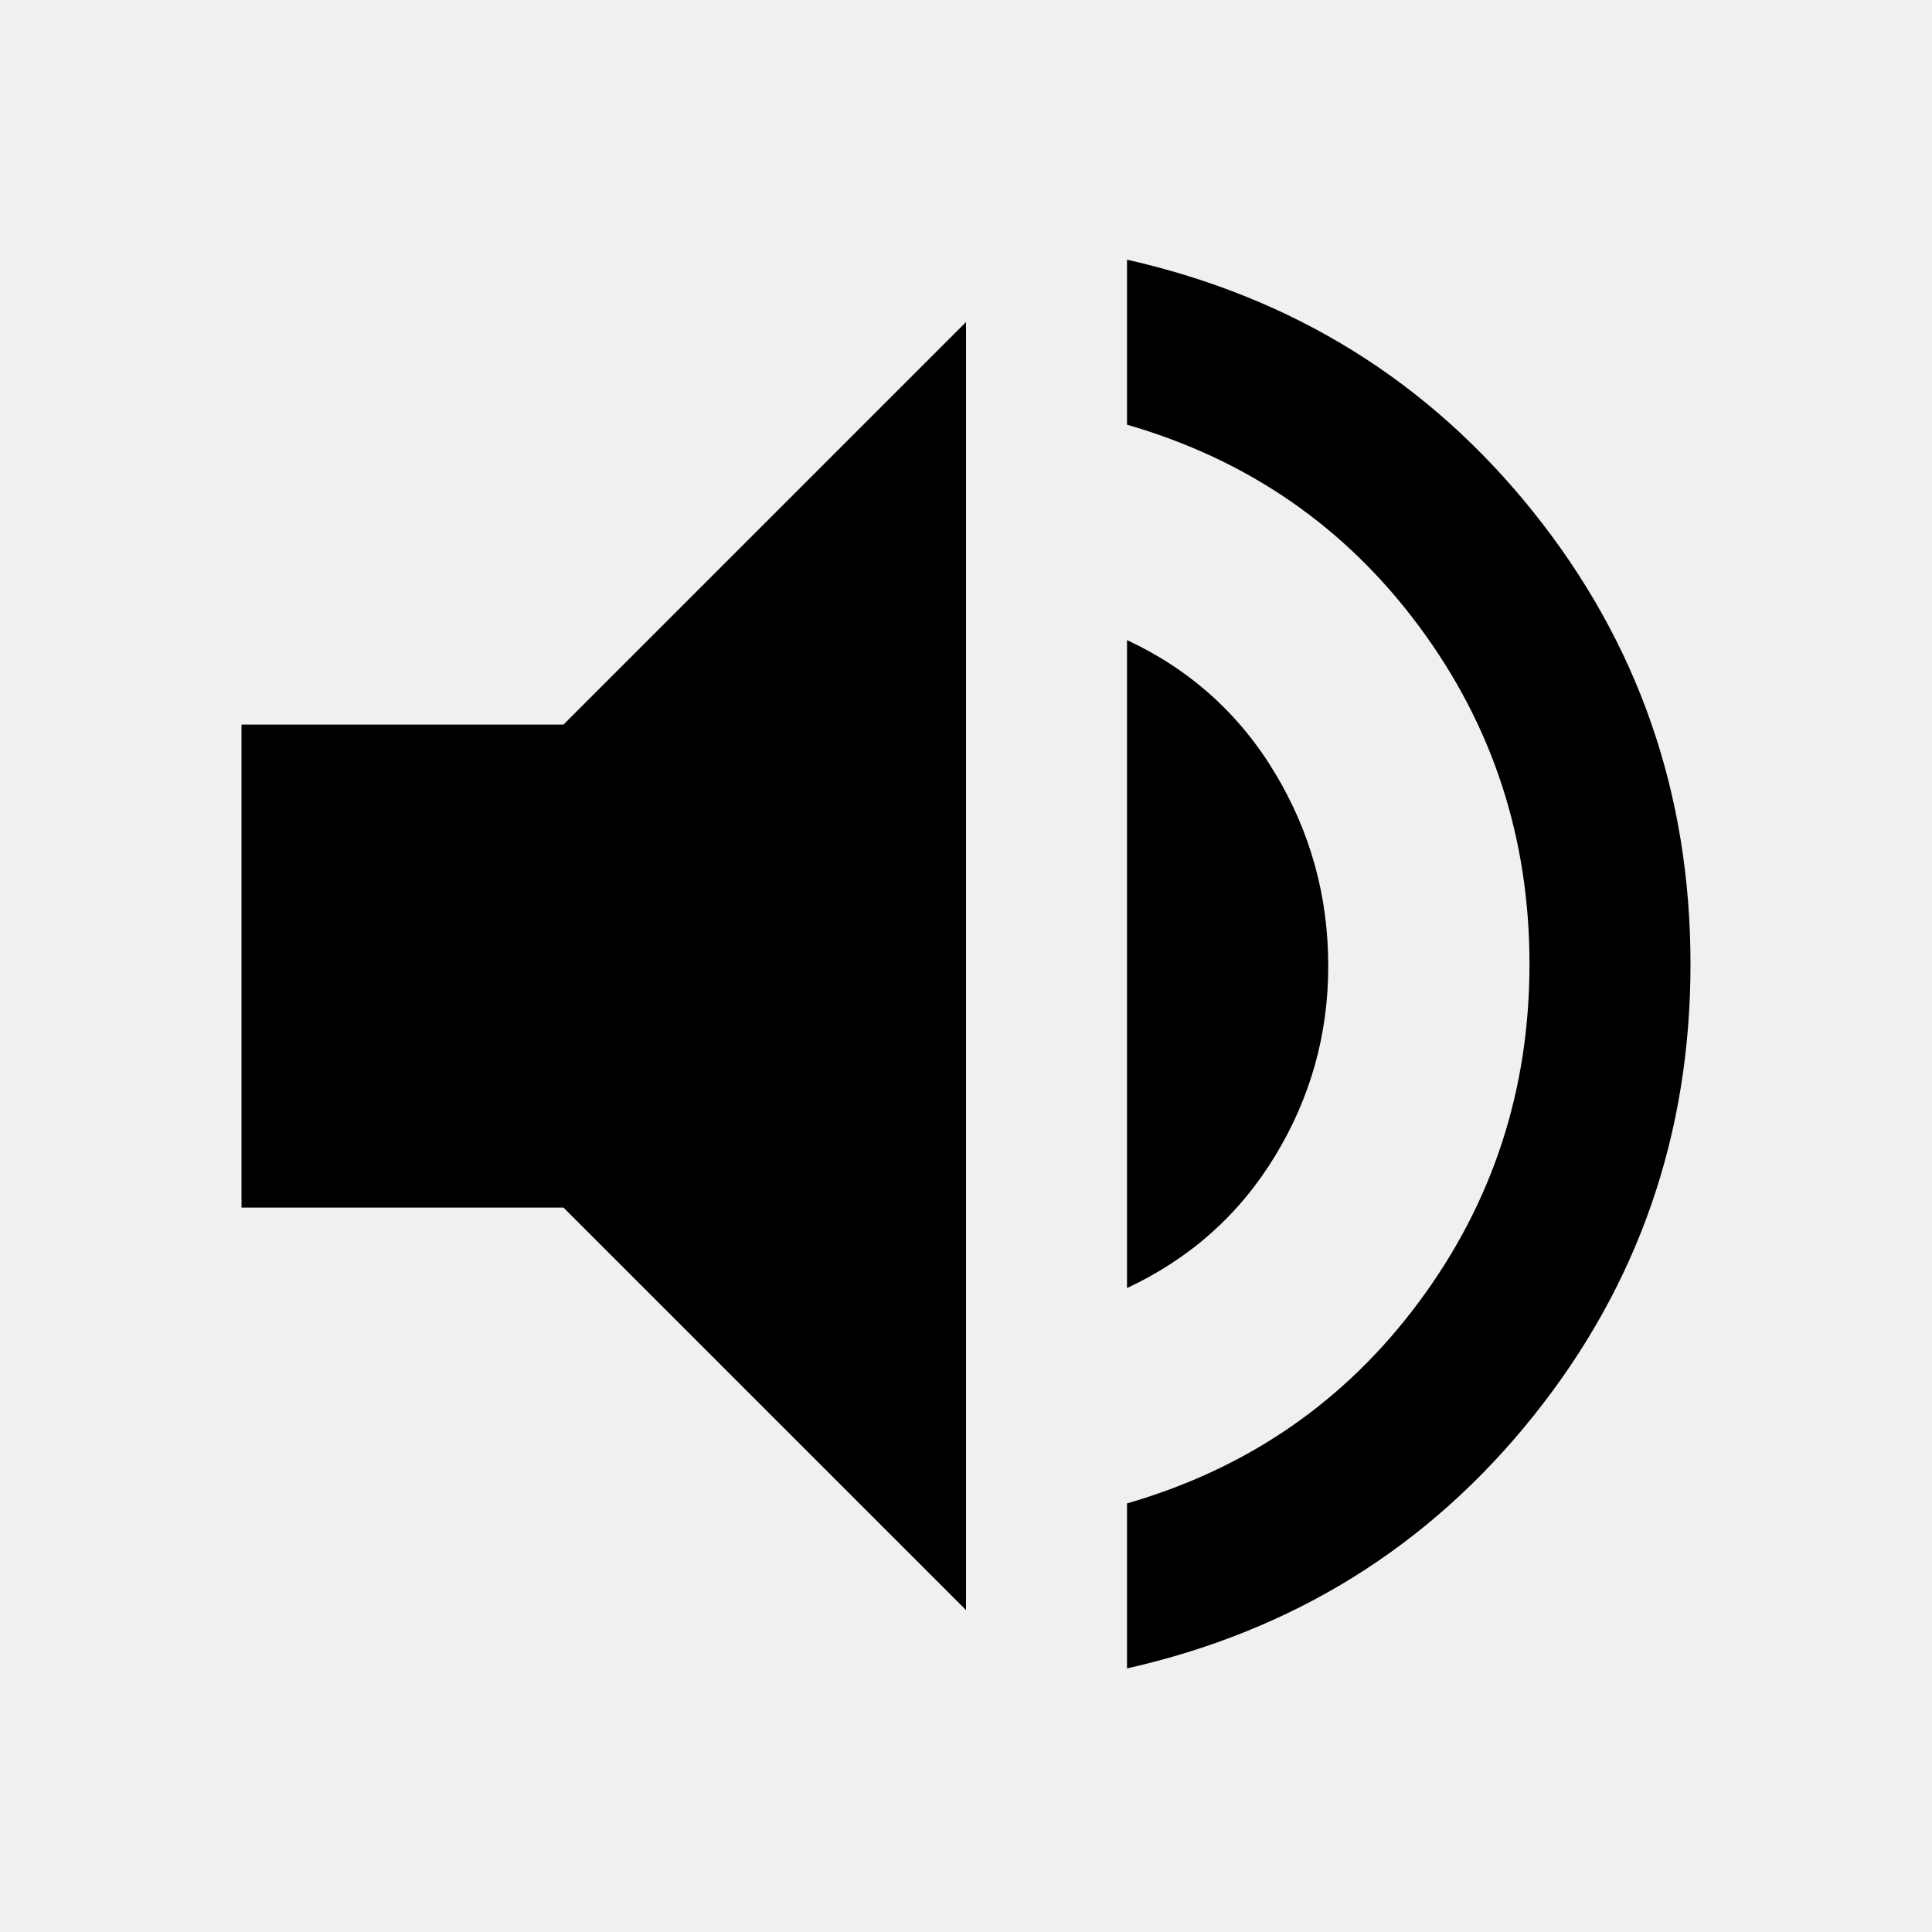
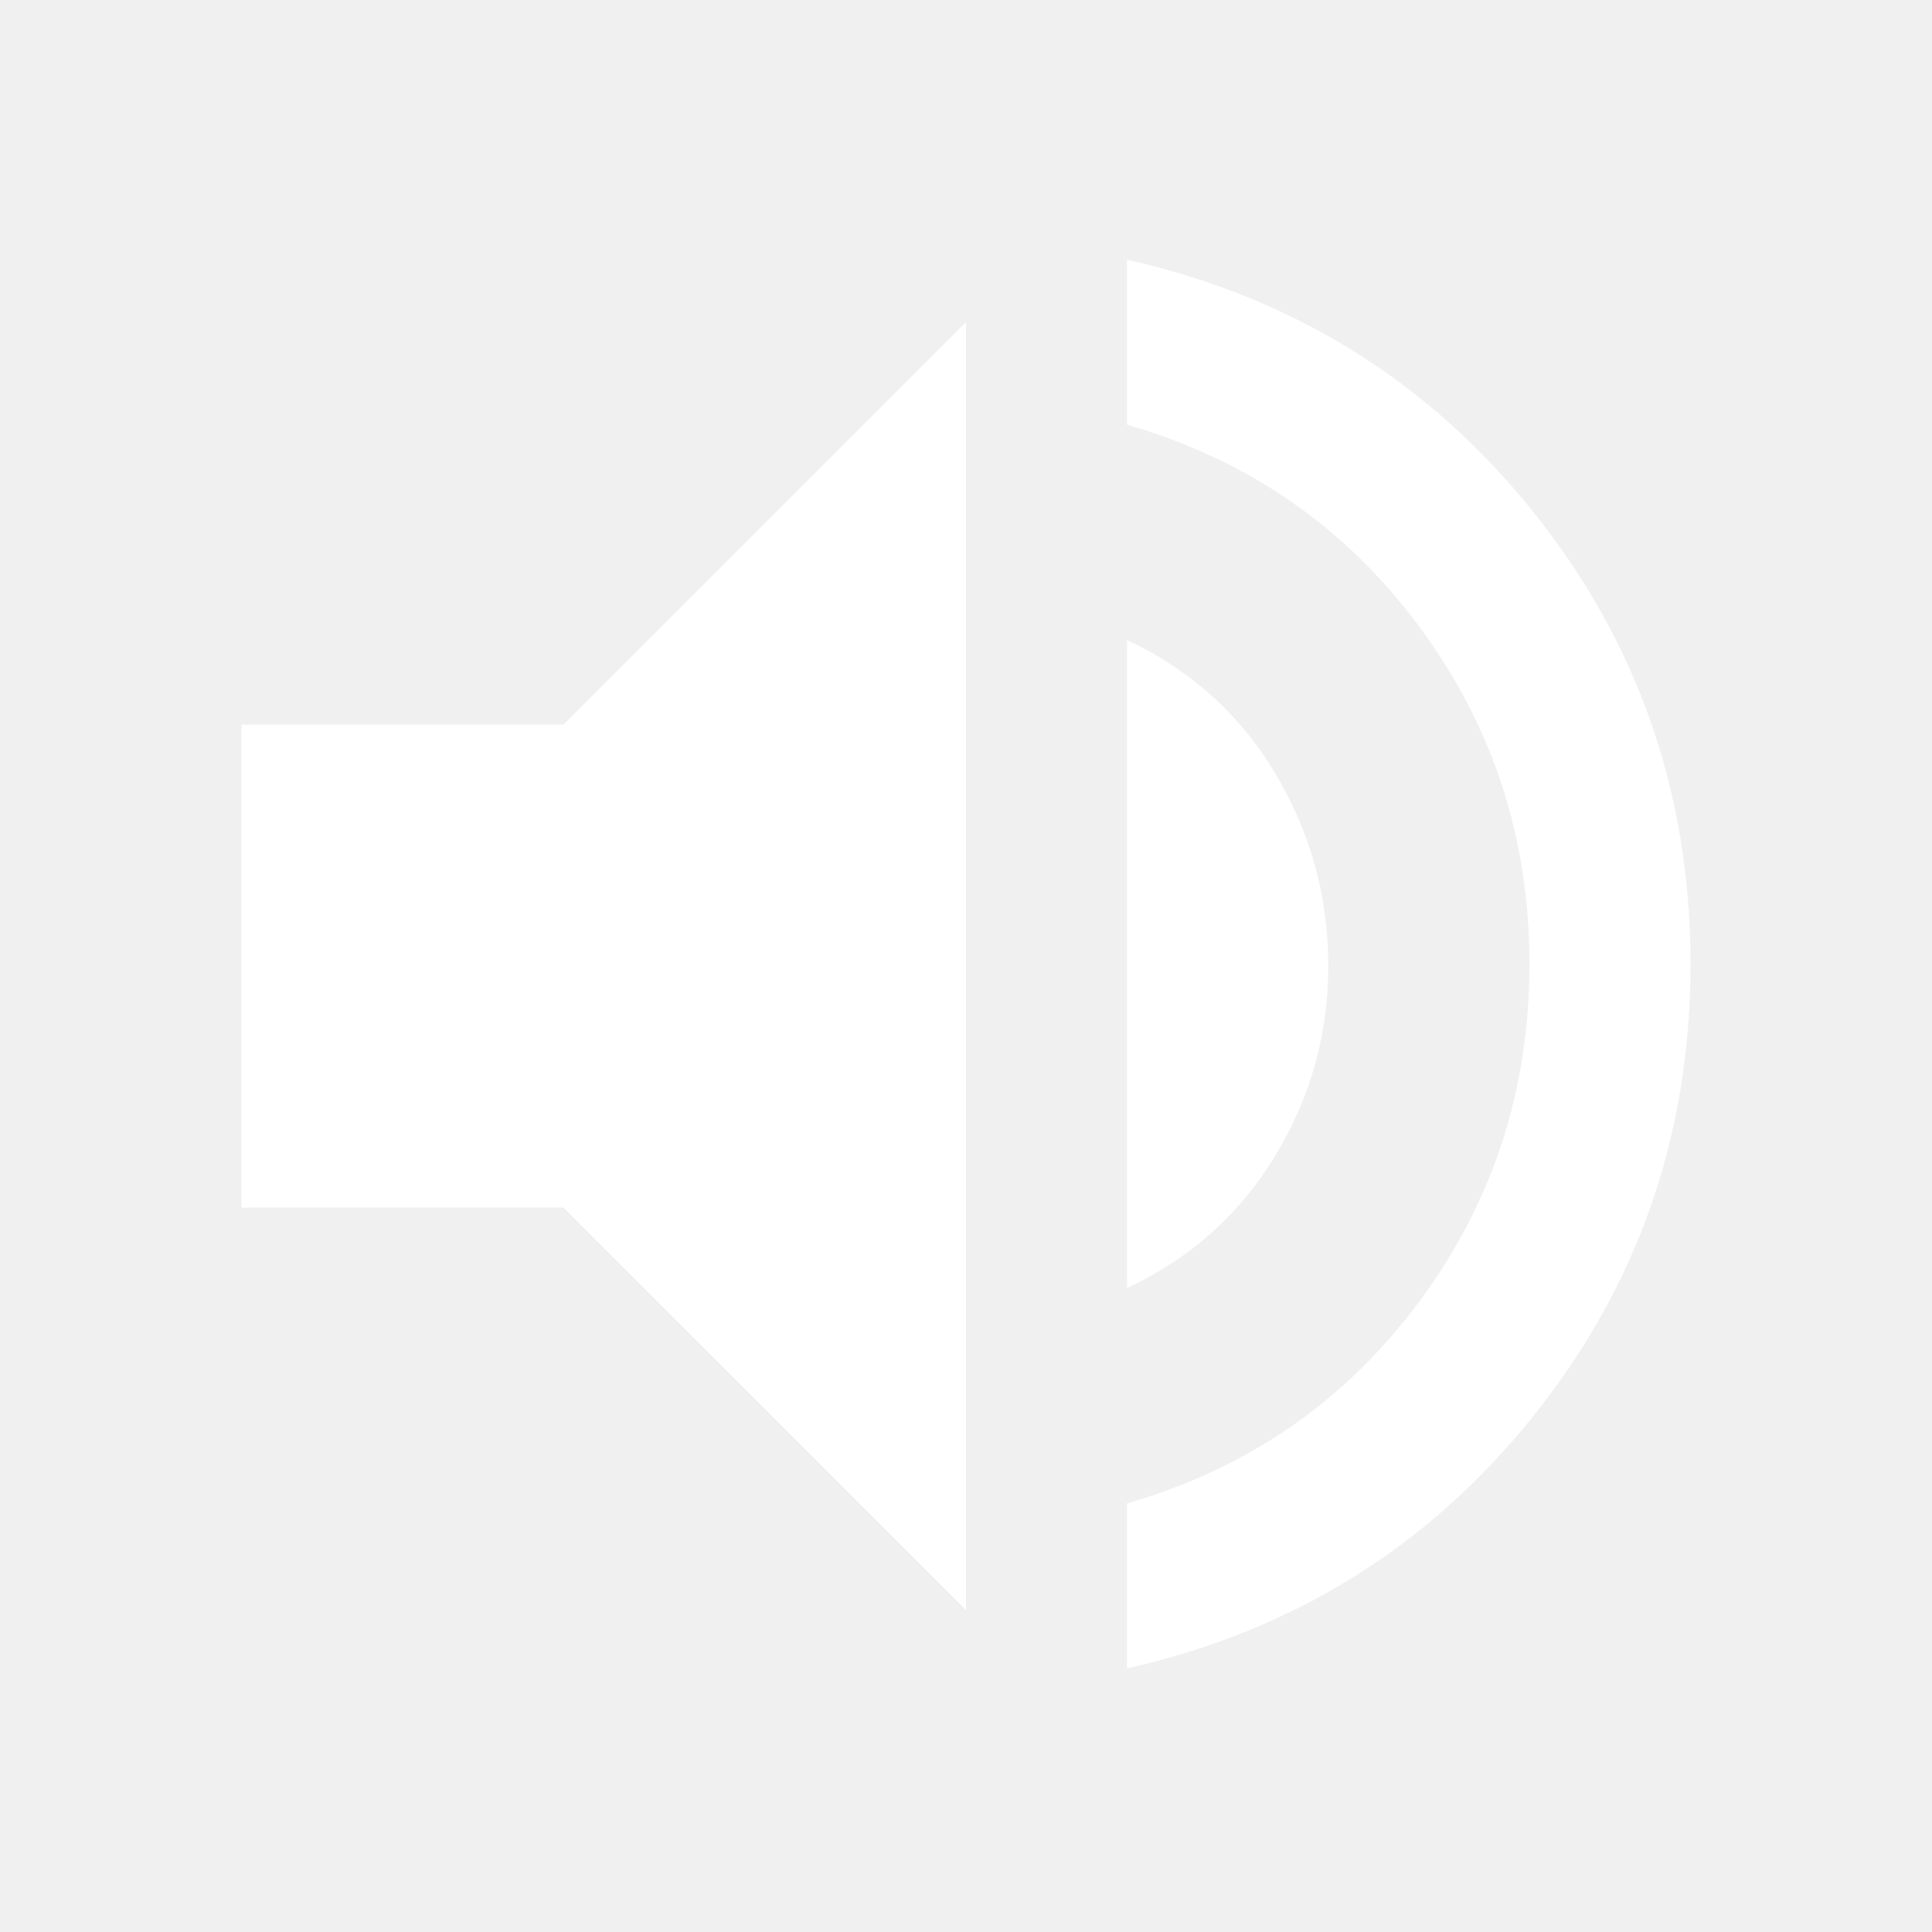
<svg xmlns="http://www.w3.org/2000/svg" width="44" height="44" viewBox="0 0 44 44" fill="none">
-   <path d="M25.667 37.997V34.239C28.417 33.445 30.632 31.917 32.312 29.656C33.993 27.395 34.833 24.828 34.833 21.956C34.833 19.084 33.993 16.517 32.312 14.256C30.632 11.995 28.417 10.467 25.667 9.672V5.914C29.456 6.77 32.542 8.687 34.925 11.666C37.308 14.645 38.5 18.075 38.5 21.956C38.5 25.836 37.308 29.266 34.925 32.245C32.542 35.224 29.456 37.142 25.667 37.997ZM5.5 27.502V16.502H12.833L22 7.335V36.668L12.833 27.502H5.5ZM25.667 29.335V14.577C27.103 15.249 28.226 16.257 29.035 17.602C29.845 18.946 30.25 20.413 30.25 22.002C30.25 23.56 29.845 25.004 29.035 26.333C28.226 27.662 27.103 28.663 25.667 29.335Z" fill="#000000" />
+   <path d="M25.667 37.997V34.239C28.417 33.445 30.632 31.917 32.312 29.656C33.993 27.395 34.833 24.828 34.833 21.956C34.833 19.084 33.993 16.517 32.312 14.256C30.632 11.995 28.417 10.467 25.667 9.672V5.914C29.456 6.77 32.542 8.687 34.925 11.666C37.308 14.645 38.5 18.075 38.5 21.956C38.5 25.836 37.308 29.266 34.925 32.245C32.542 35.224 29.456 37.142 25.667 37.997ZM5.5 27.502V16.502H12.833L22 7.335V36.668L12.833 27.502H5.5ZM25.667 29.335V14.577C27.103 15.249 28.226 16.257 29.035 17.602C29.845 18.946 30.25 20.413 30.25 22.002C30.25 23.56 29.845 25.004 29.035 26.333C28.226 27.662 27.103 28.663 25.667 29.335Z" fill="#ffffff" />
</svg>
